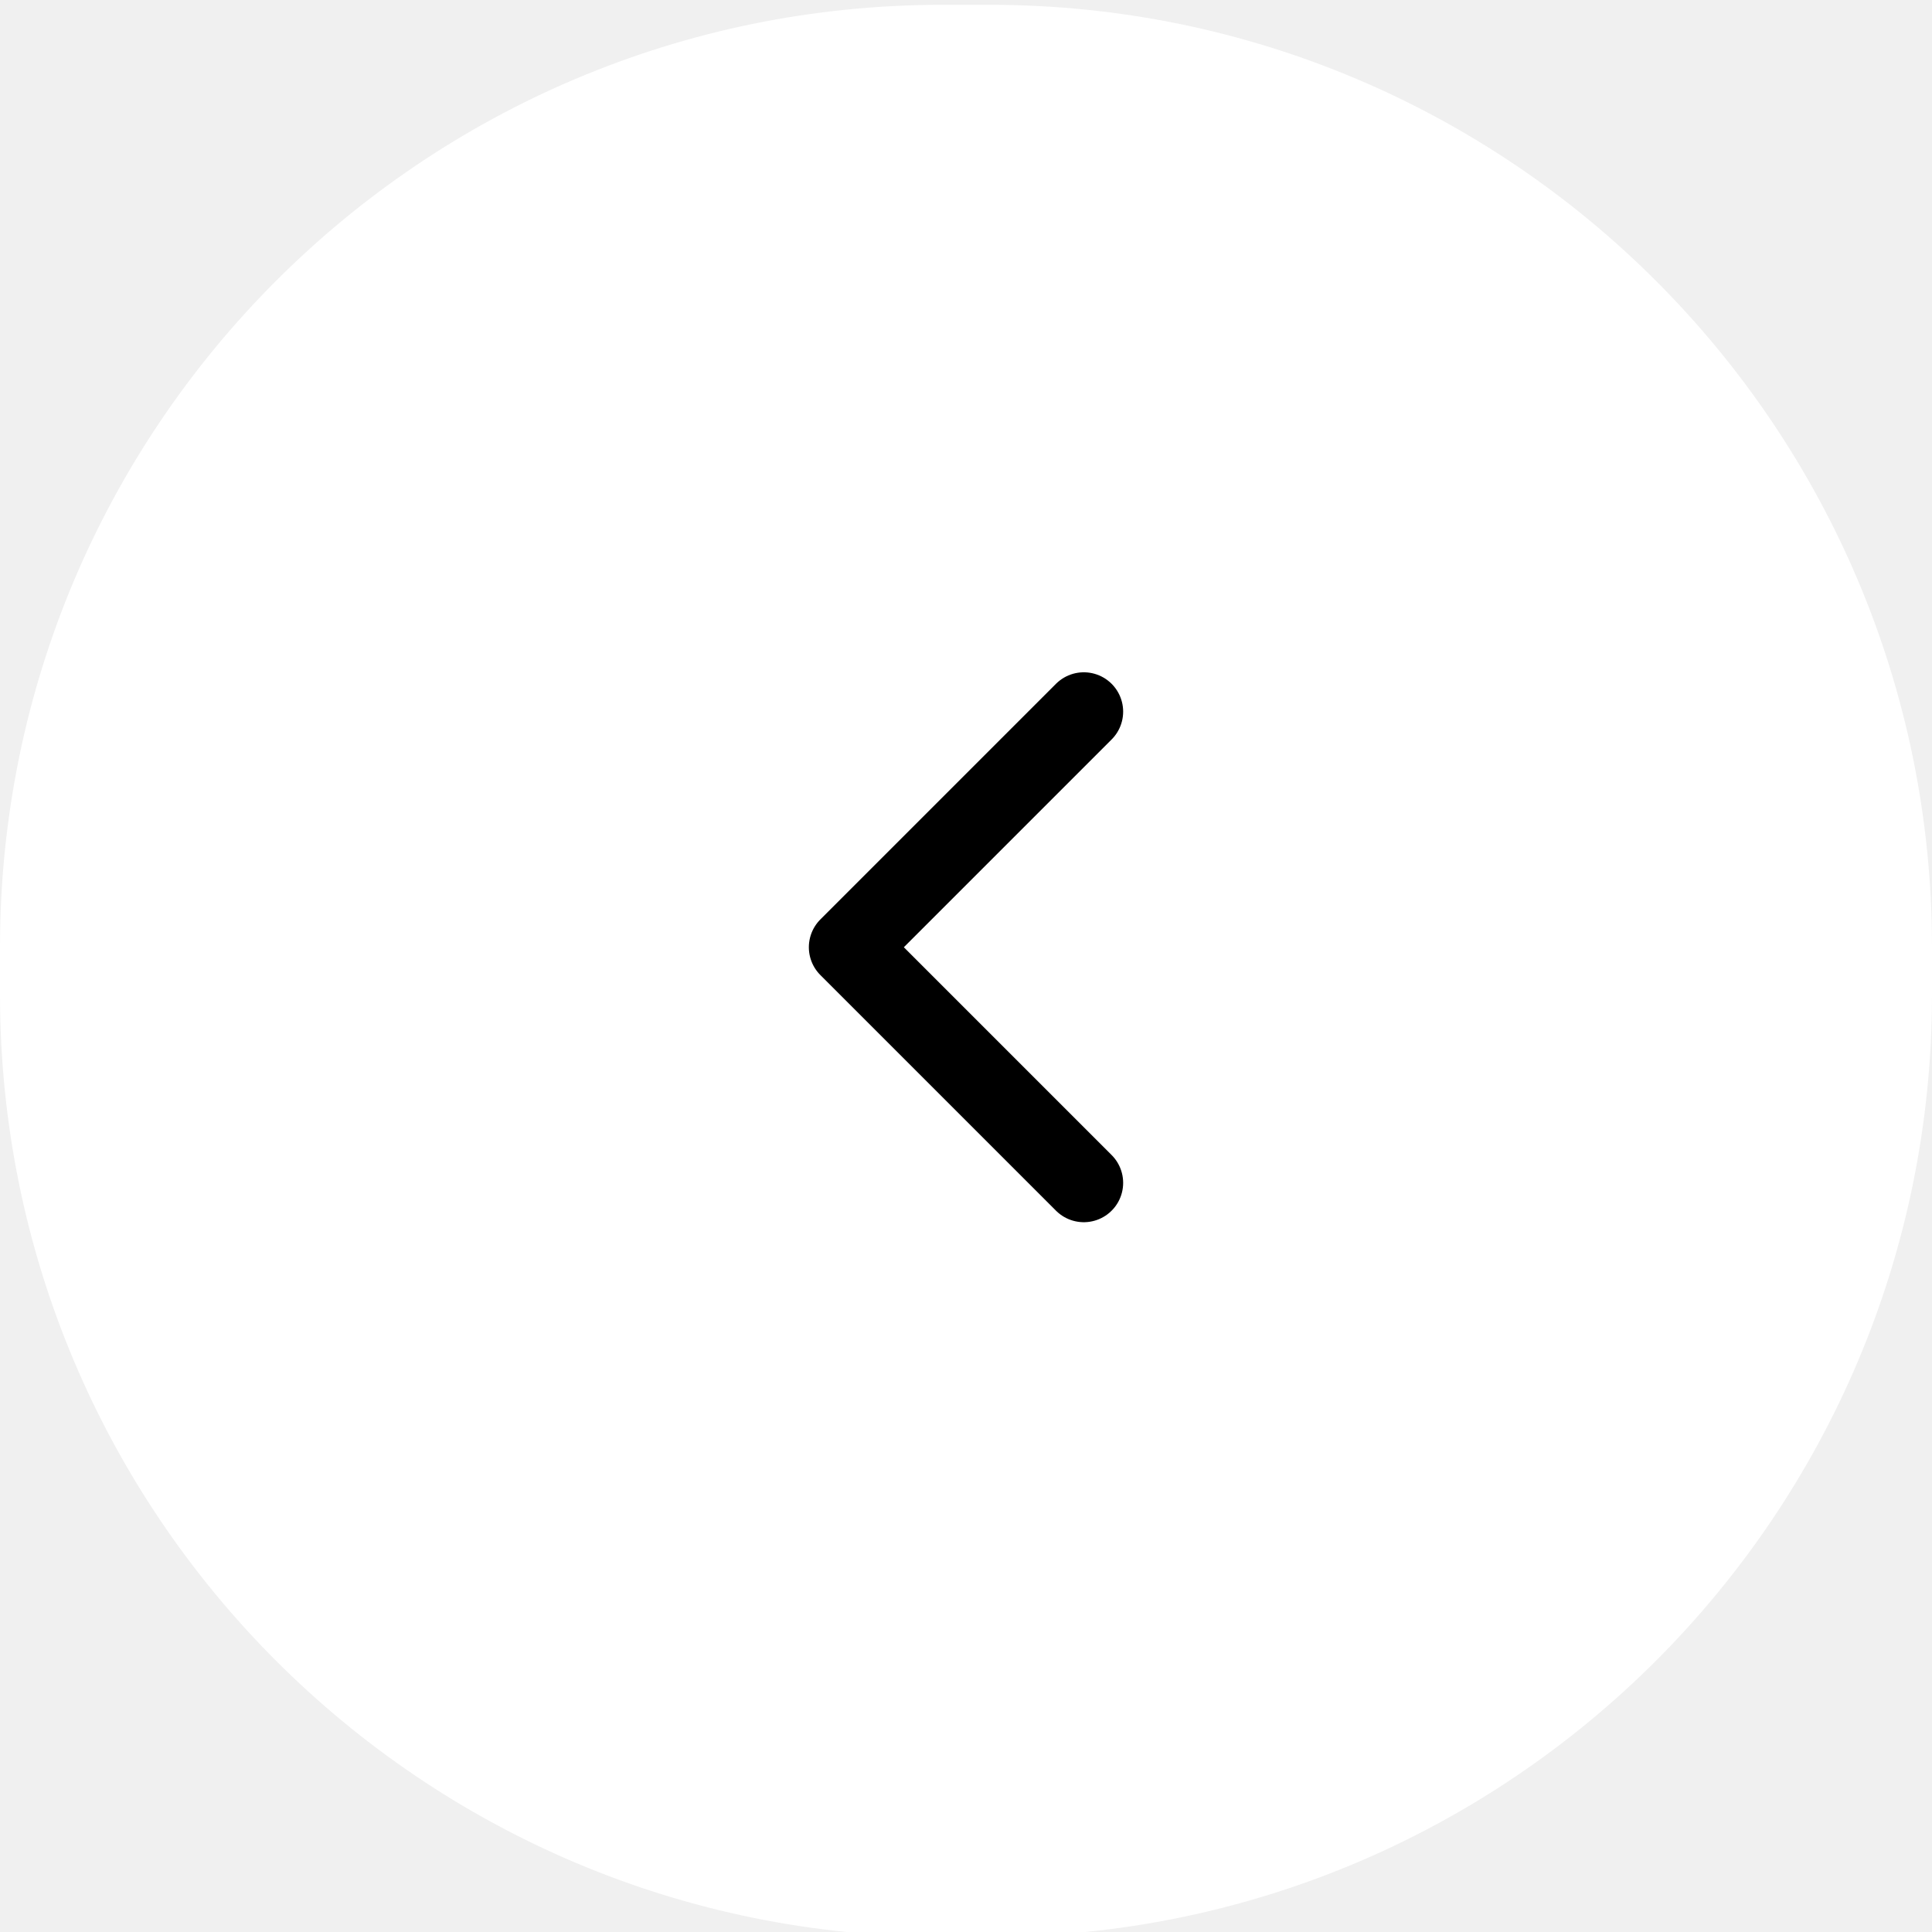
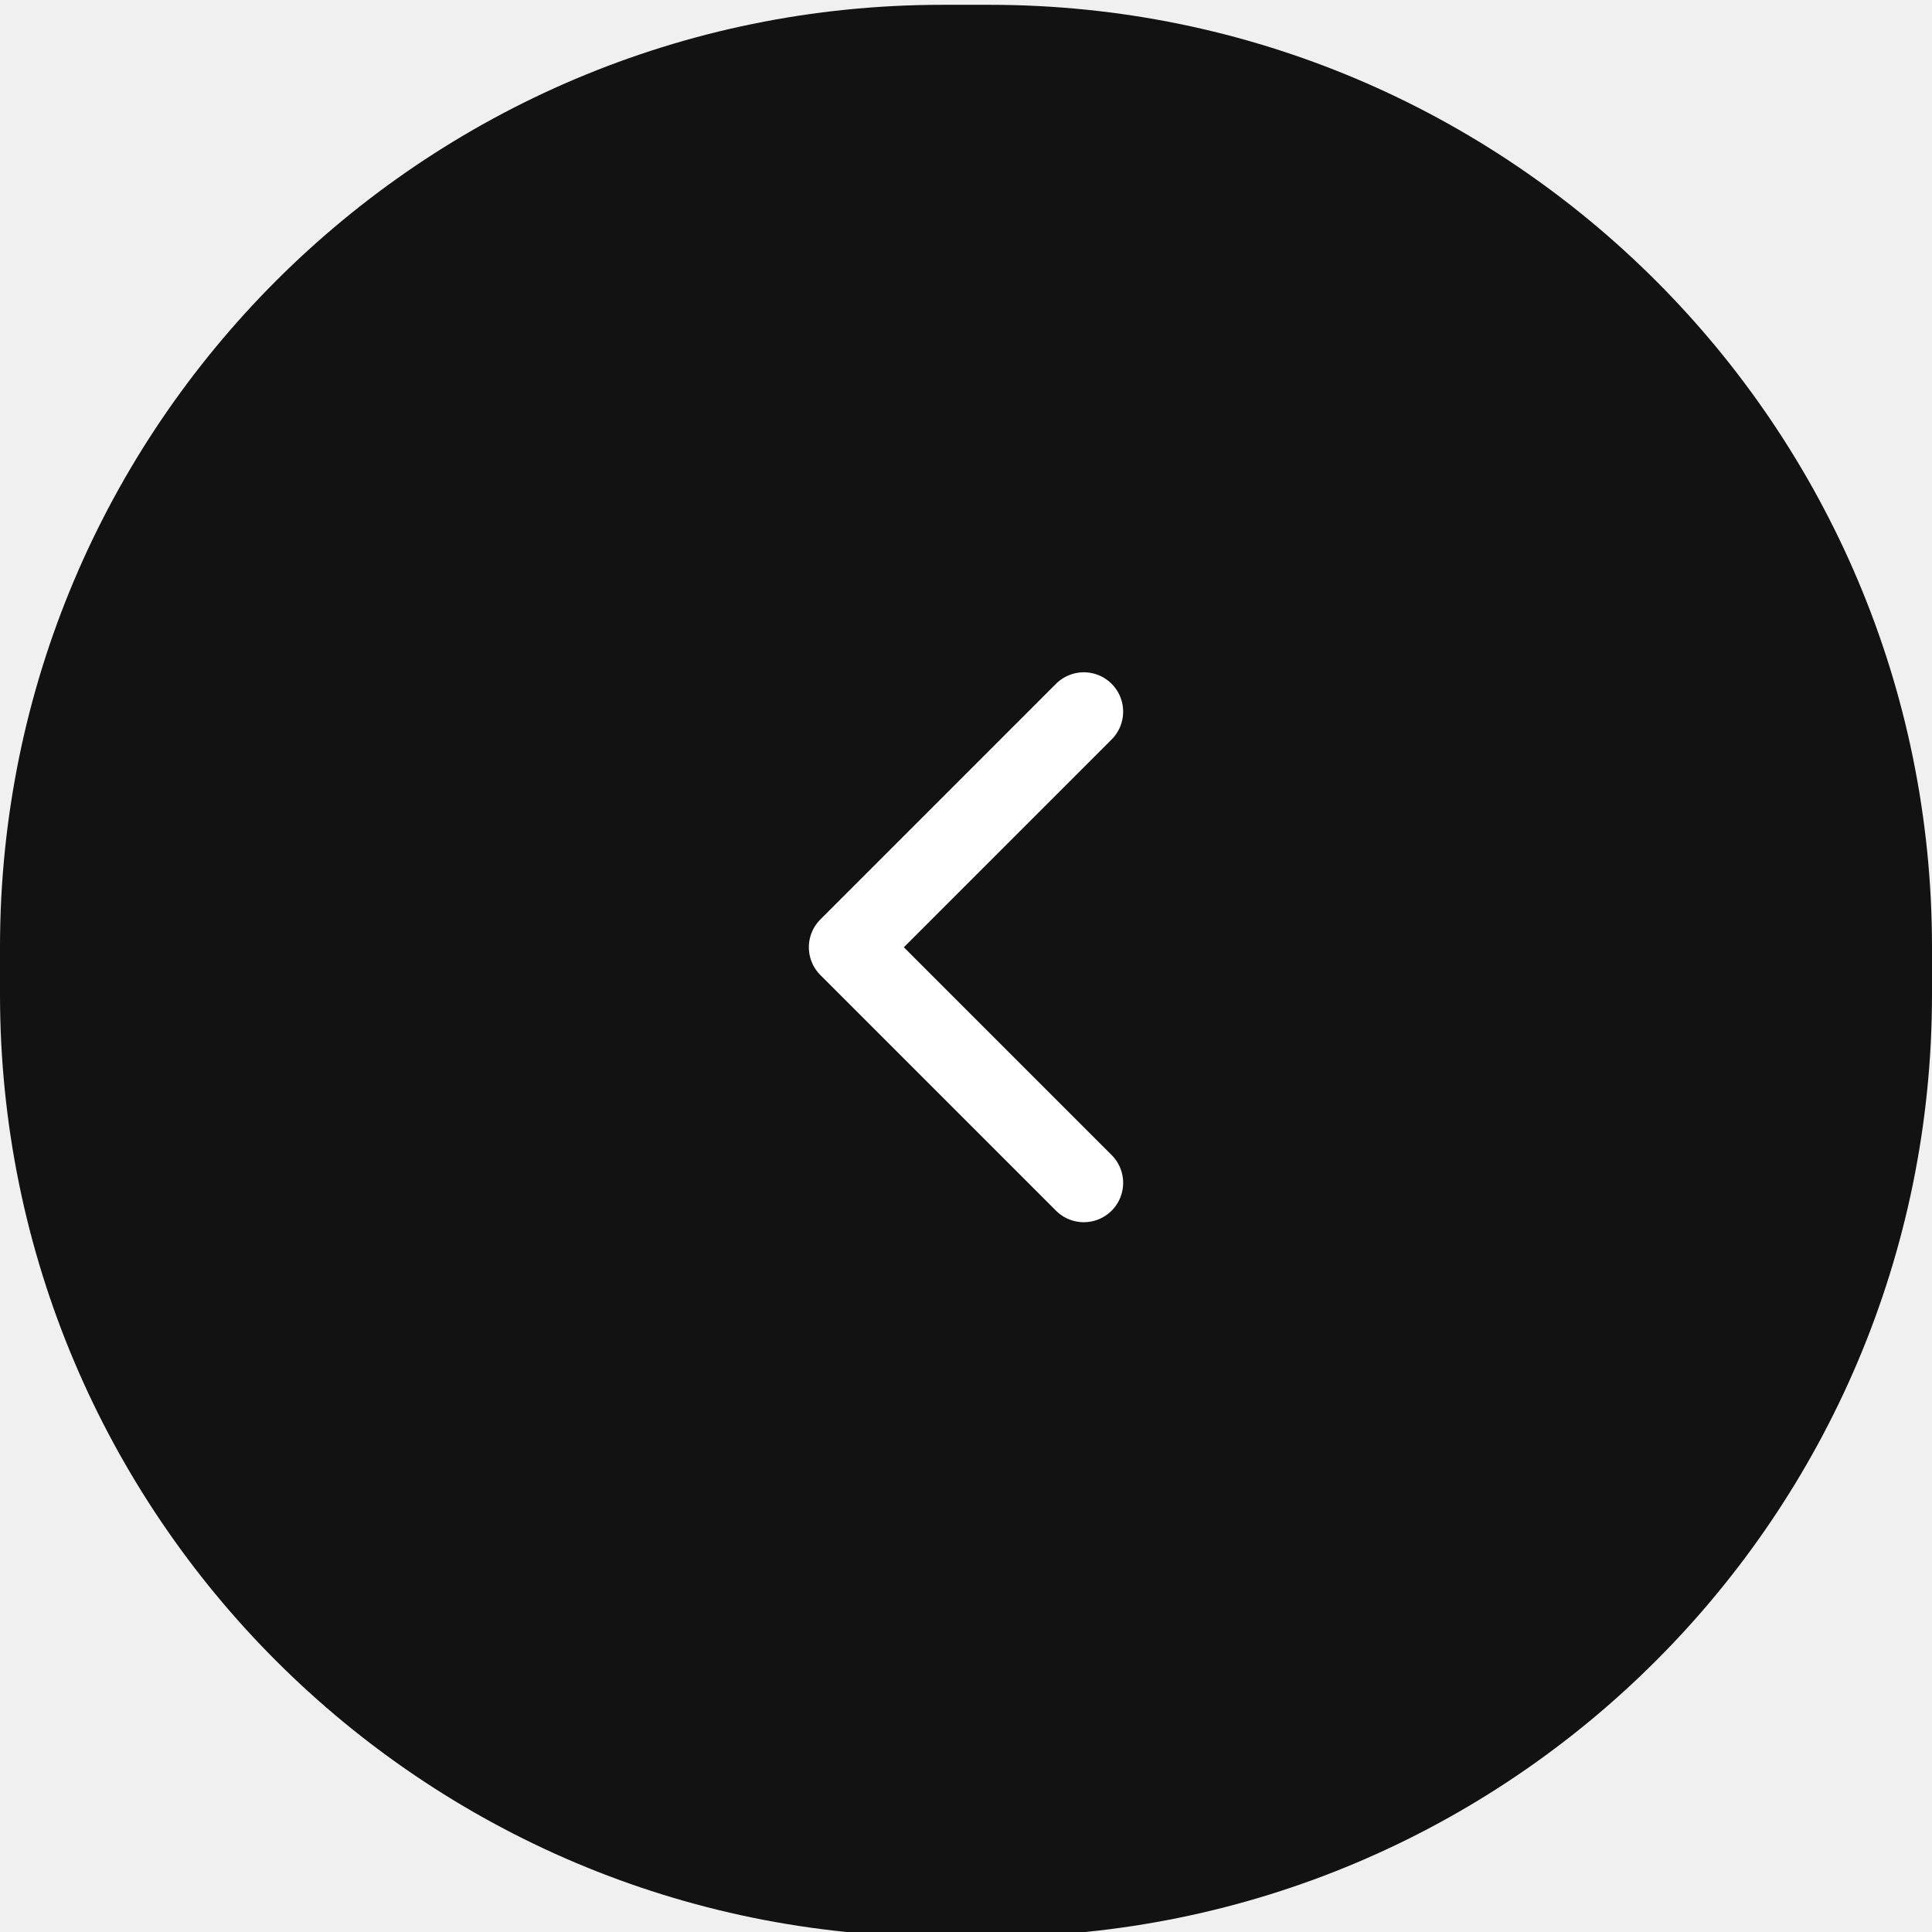
<svg xmlns="http://www.w3.org/2000/svg" width="41" height="41" viewBox="0 0 41 41" fill="none">
-   <rect width="41" height="41" rx="20" transform="matrix(-1 0 0 1 41 0.102051)" fill="#FFFFFF" />
-   <path d="M23 15.102L18 20.102L23 25.102" stroke="#000000" stroke-width="1.67" stroke-linecap="round" stroke-linejoin="round" />
+   <rect width="41" height="41" rx="20" transform="matrix(-1 0 0 1 41 0.102051)" fill="#121212" />
+   <path d="M23 15.102L18 20.102L23 25.102" stroke="#FFFFFF" stroke-width="1.67" stroke-linecap="round" stroke-linejoin="round" />
</svg>
